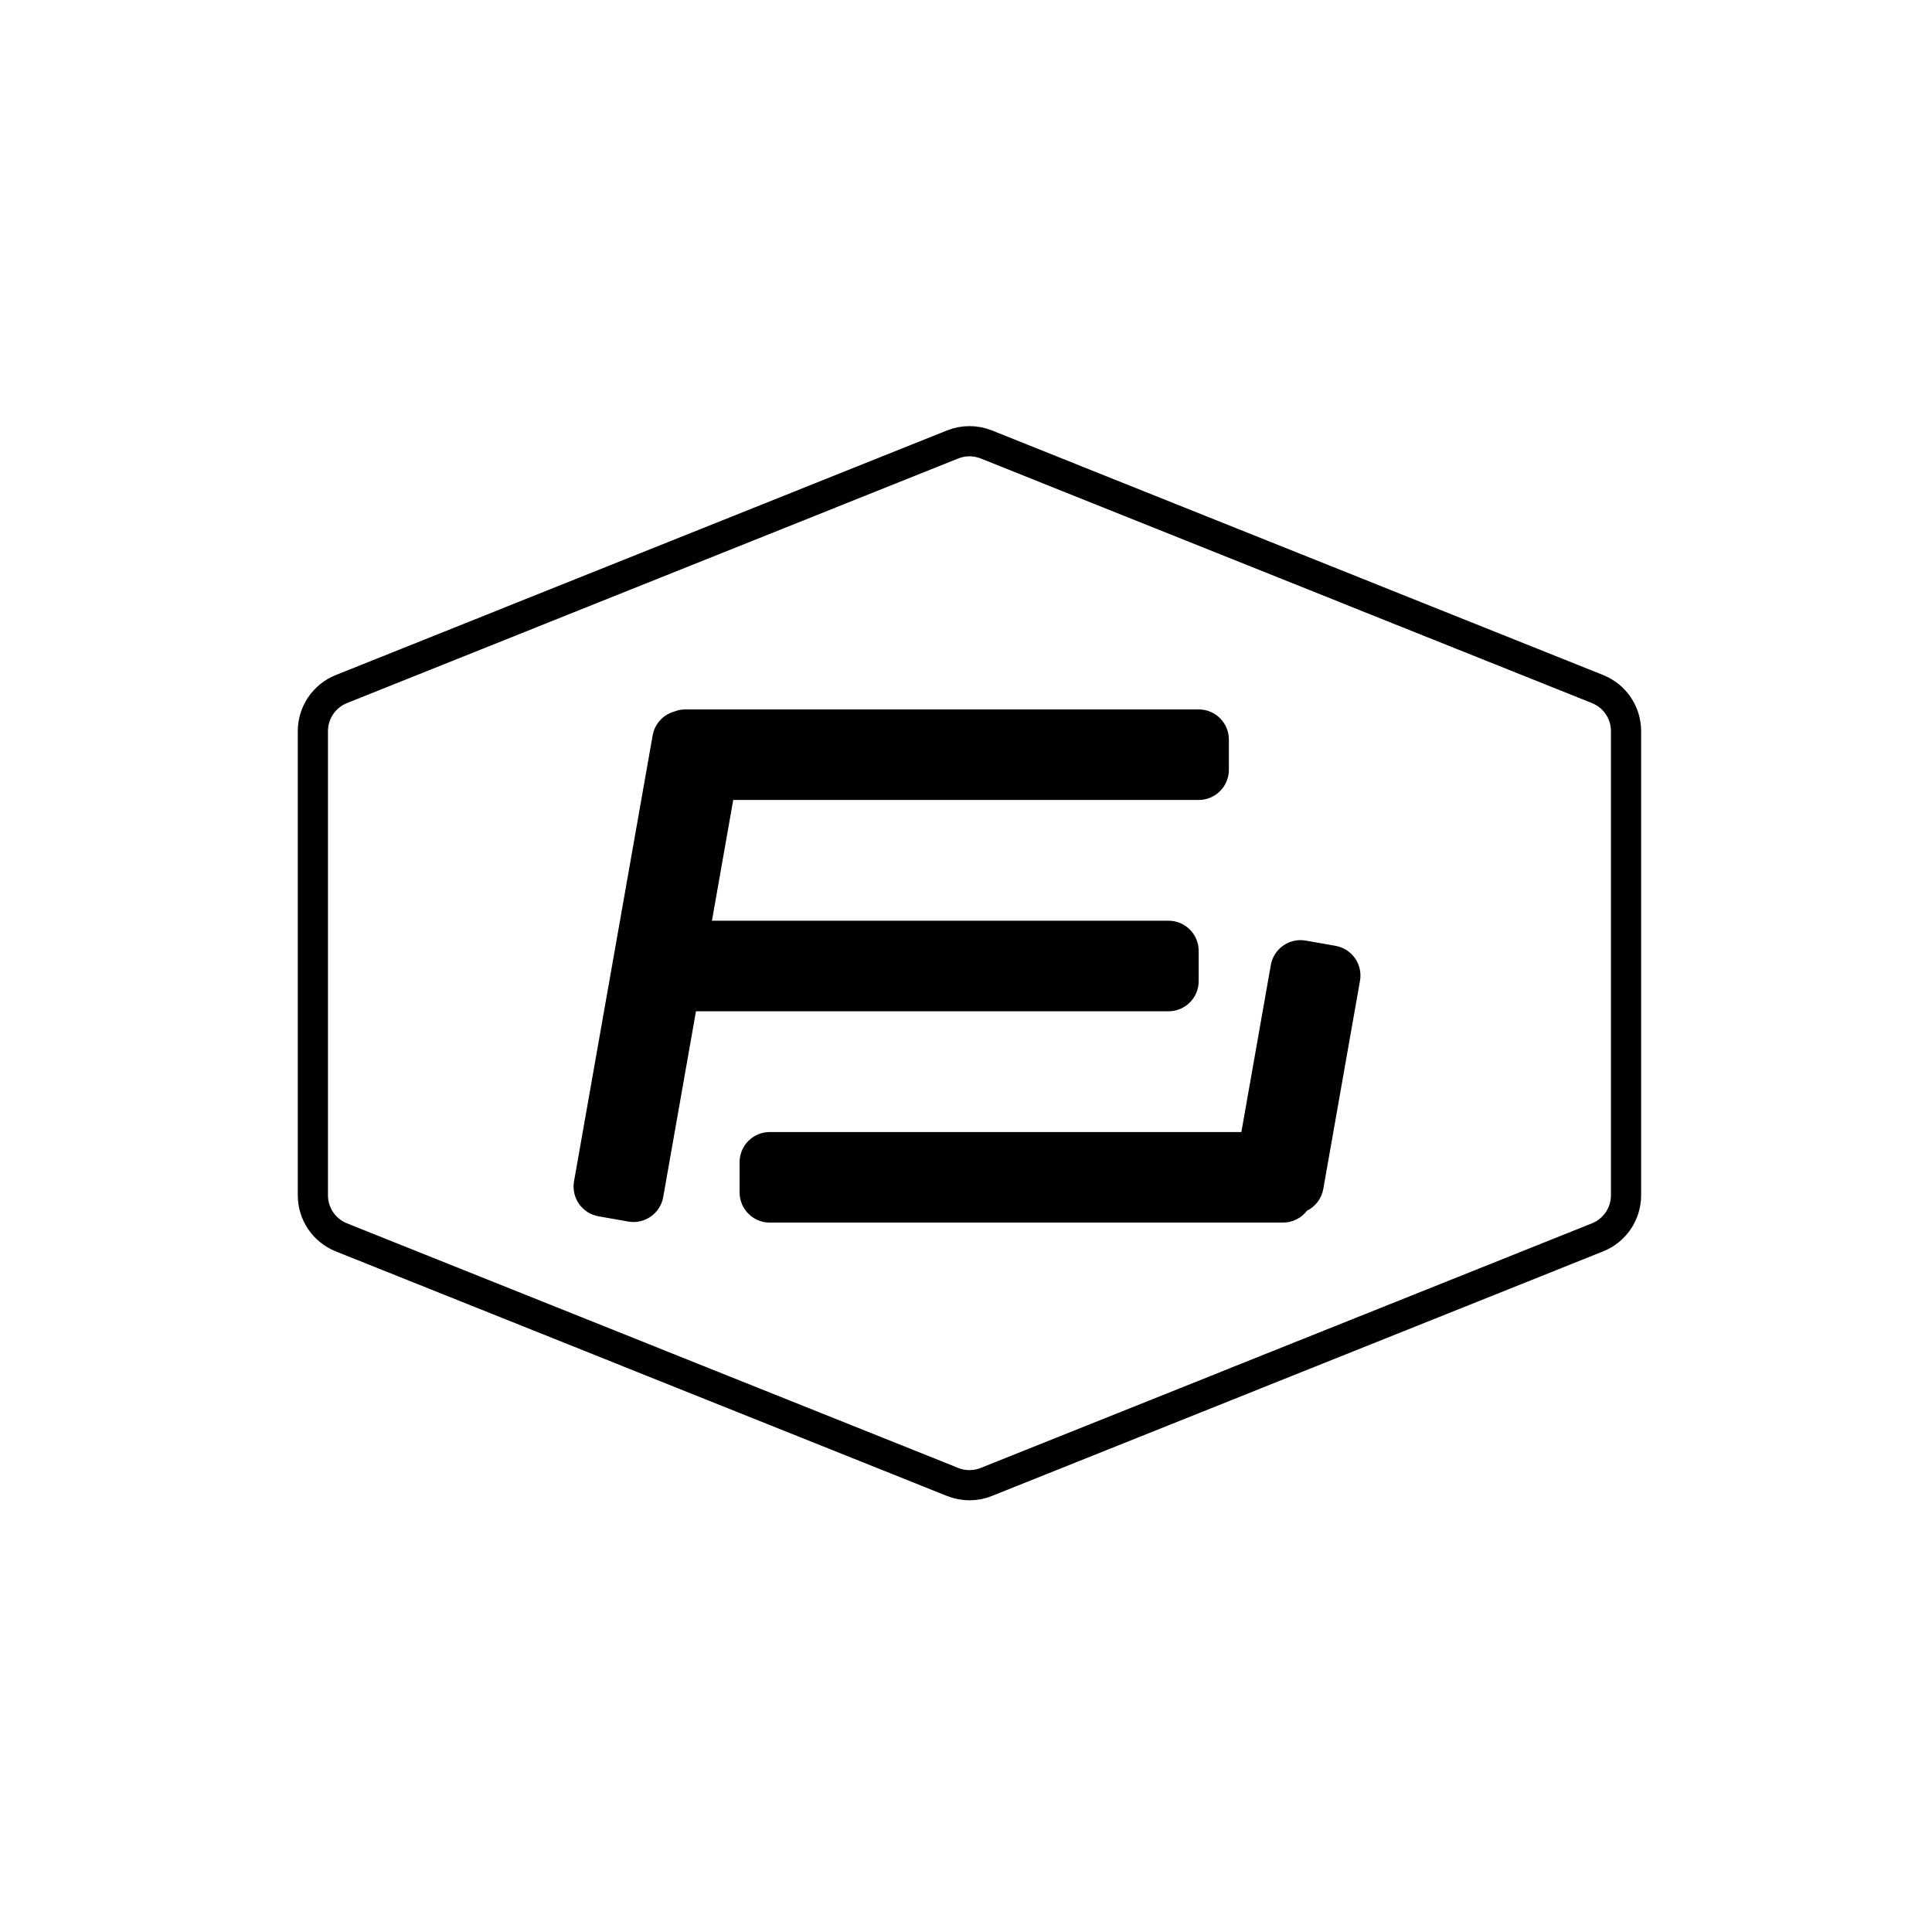
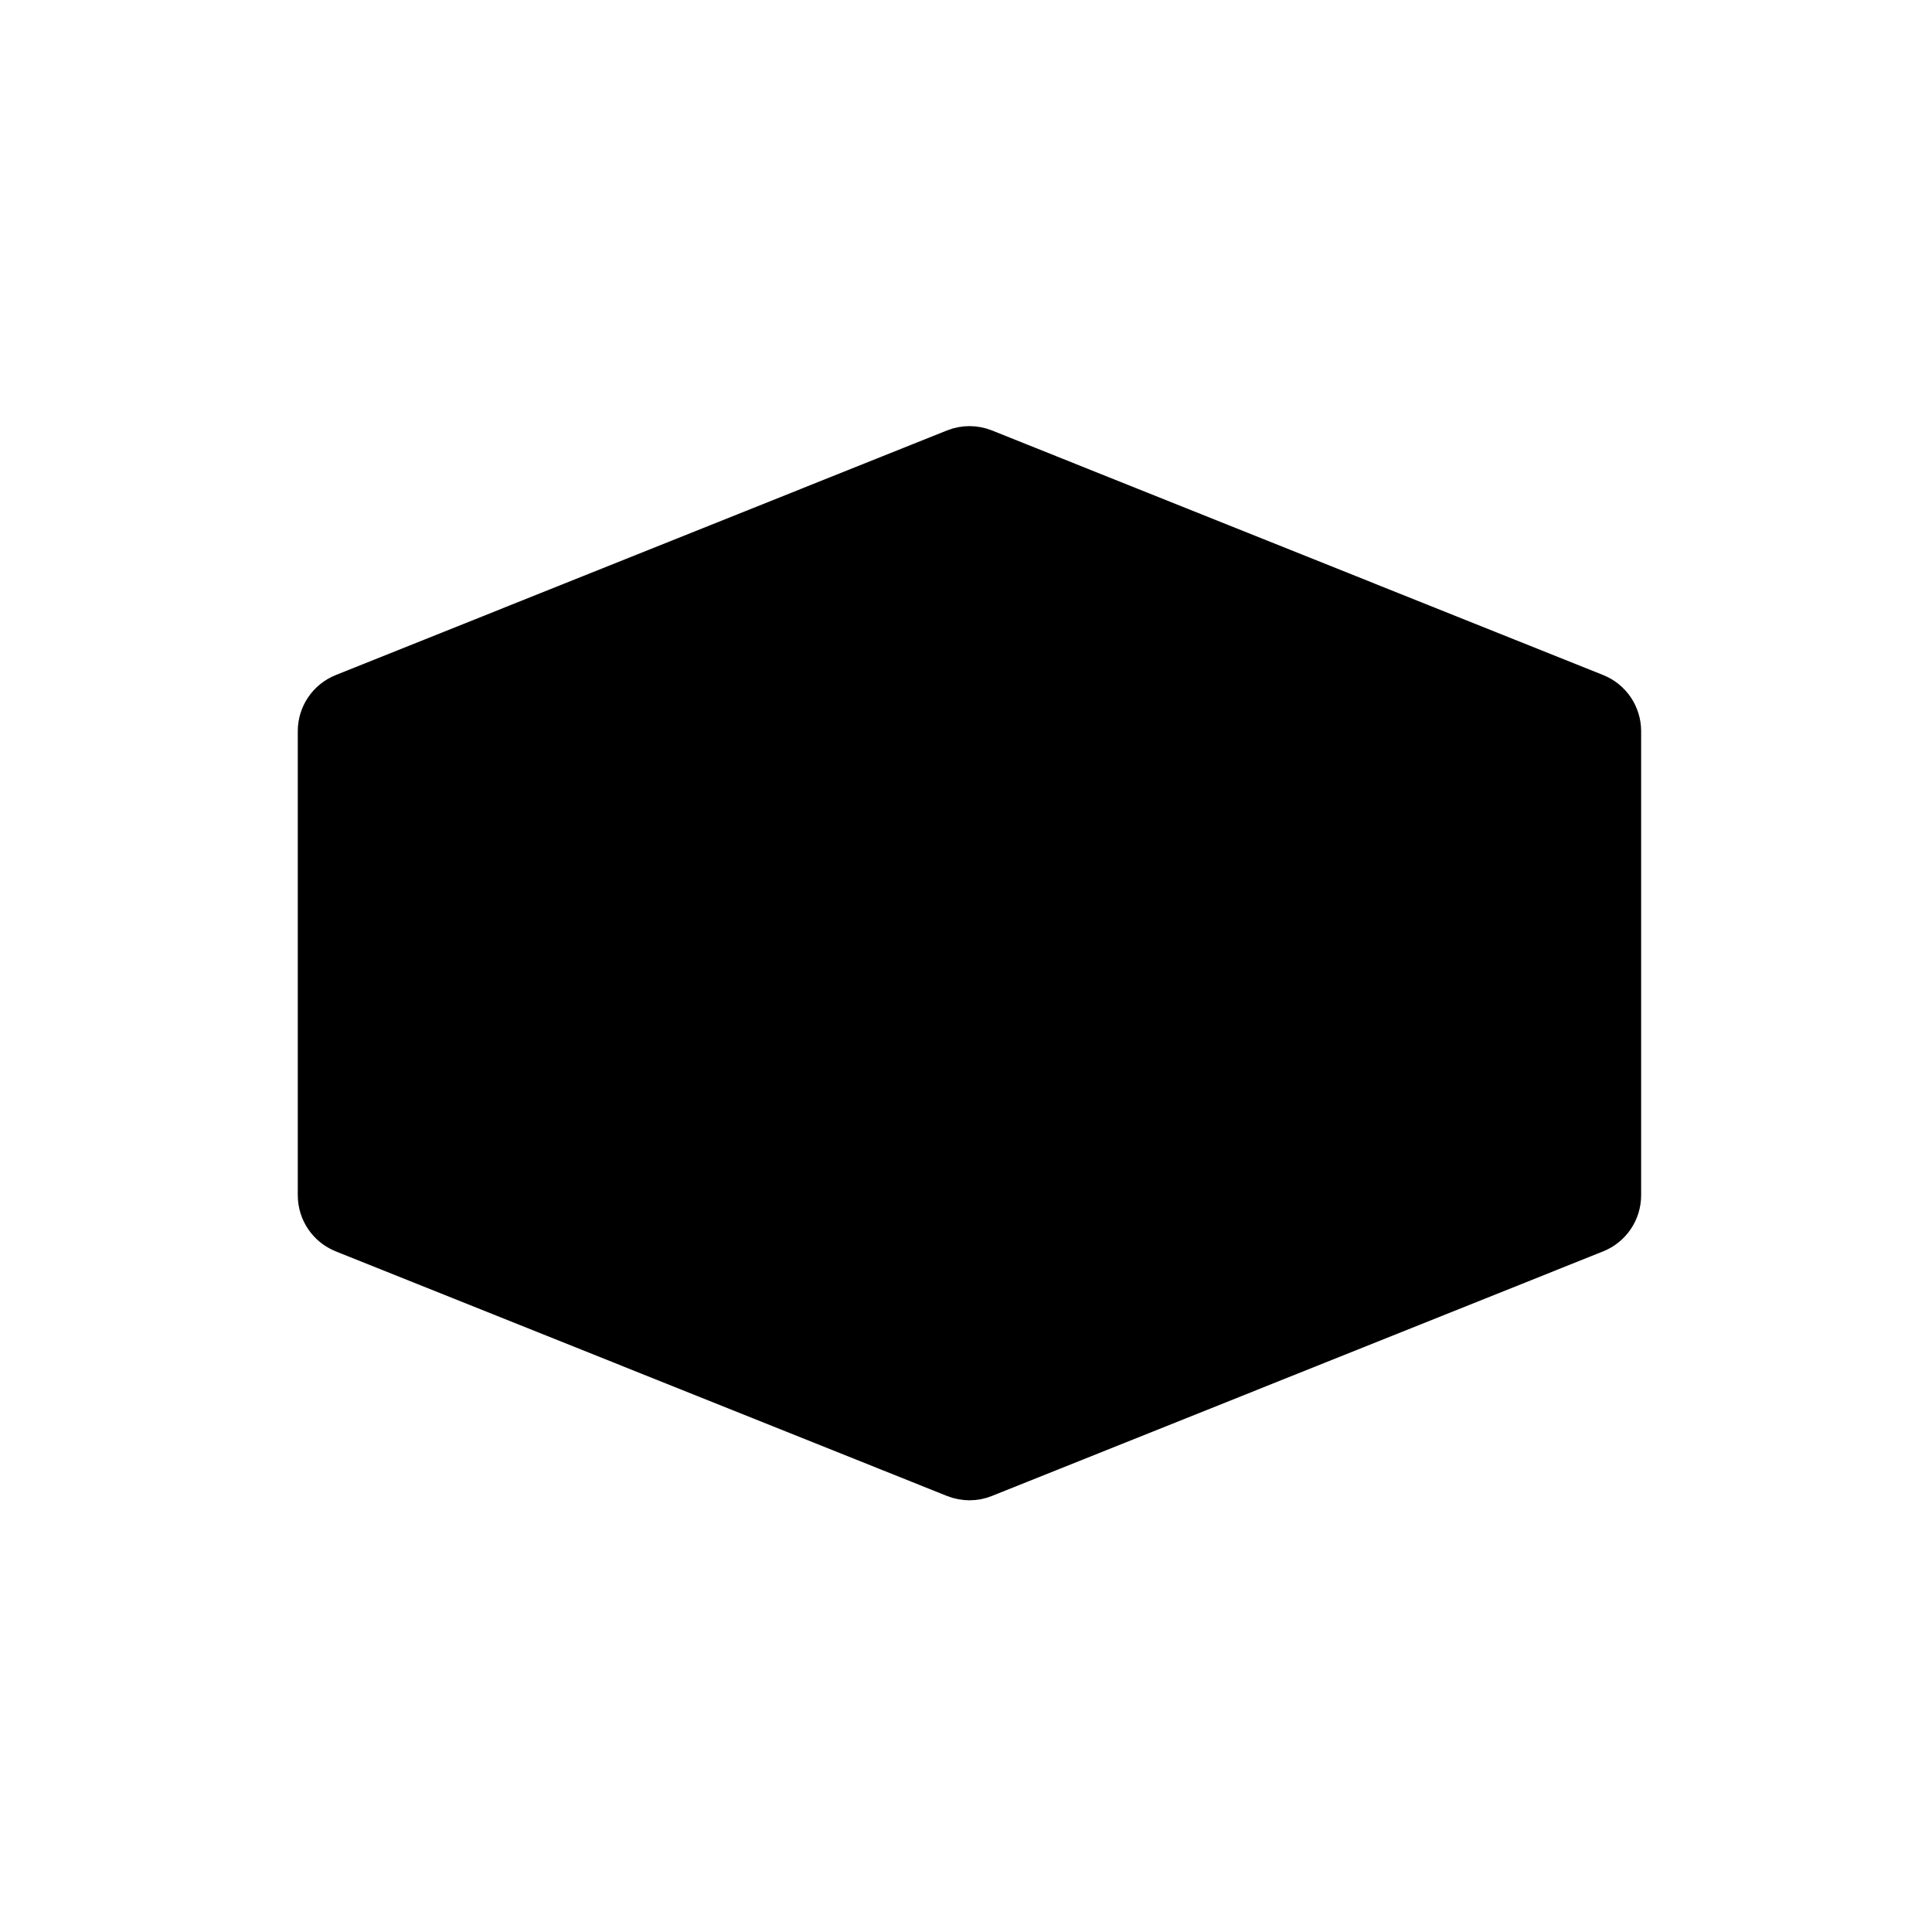
- <svg xmlns="http://www.w3.org/2000/svg" width="128" height="128" viewBox="0 0 128 128">
-   <g fill="none" fill-rule="evenodd">
-     <path stroke="#000000" stroke-width="2" d="M65.344,29.446 L105.844,45.653 C106.983,46.109 107.729,47.212 107.729,48.438 L107.729,79.192 C107.729,80.418 106.983,81.521 105.844,81.977 L65.344,98.184 C64.629,98.47 63.83,98.47 63.115,98.184 L22.615,81.977 C21.476,81.521 20.729,80.418 20.729,79.192 L20.729,48.438 C20.729,47.212 21.476,46.109 22.615,45.653 L63.115,29.446 C63.83,29.16 64.629,29.16 65.344,29.446 Z" />
-     <path fill="#000000" d="M82.244,75 L84.195,63.939 C84.386,62.851 85.424,62.125 86.511,62.317 L88.481,62.664 C89.569,62.856 90.295,63.893 90.103,64.981 L87.672,78.768 C87.558,79.42 87.14,79.941 86.59,80.214 C86.224,80.692 85.648,81 85,81 L51,81 C49.895,81 49,80.105 49,79 L49,77 C49,75.895 49.895,75 51,75 L82.244,75 Z M48.578,53 L47.168,61 L77.416,61 C78.521,61 79.416,61.895 79.416,63 L79.416,65 C79.416,66.105 78.521,67 77.416,67 L46.11,67 L43.94,79.308 C43.748,80.396 42.71,81.122 41.623,80.931 L39.653,80.583 C38.565,80.391 37.839,79.354 38.031,78.266 L43.24,48.722 C43.378,47.938 43.956,47.341 44.676,47.142 C44.905,47.05 45.155,47 45.416,47 L79.416,47 C80.521,47 81.416,47.895 81.416,49 L81.416,51 C81.416,52.105 80.521,53 79.416,53 L48.578,53 Z" />
-   </g>
+ <svg viewBox="0 0 128 128">
+   <path stroke="#000000" stroke-width="2" d="M65.344,29.446 L105.844,45.653 C106.983,46.109 107.729,47.212 107.729,48.438 L107.729,79.192 C107.729,80.418 106.983,81.521 105.844,81.977 L65.344,98.184 C64.629,98.47 63.83,98.47 63.115,98.184 L22.615,81.977 C21.476,81.521 20.729,80.418 20.729,79.192 L20.729,48.438 C20.729,47.212 21.476,46.109 22.615,45.653 L63.115,29.446 C63.83,29.16 64.629,29.16 65.344,29.446 Z" />
+   <path fill="#000000" d="M82.244,75 L84.195,63.939 C84.386,62.851 85.424,62.125 86.511,62.317 L88.481,62.664 C89.569,62.856 90.295,63.893 90.103,64.981 L87.672,78.768 C87.558,79.42 87.14,79.941 86.59,80.214 C86.224,80.692 85.648,81 85,81 L51,81 C49.895,81 49,80.105 49,79 L49,77 C49,75.895 49.895,75 51,75 L82.244,75 Z M48.578,53 L47.168,61 L77.416,61 C78.521,61 79.416,61.895 79.416,63 L79.416,65 C79.416,66.105 78.521,67 77.416,67 L46.11,67 L43.94,79.308 C43.748,80.396 42.71,81.122 41.623,80.931 L39.653,80.583 C38.565,80.391 37.839,79.354 38.031,78.266 L43.24,48.722 C43.378,47.938 43.956,47.341 44.676,47.142 C44.905,47.05 45.155,47 45.416,47 L79.416,47 C80.521,47 81.416,47.895 81.416,49 L81.416,51 C81.416,52.105 80.521,53 79.416,53 L48.578,53 Z" />
</svg>
